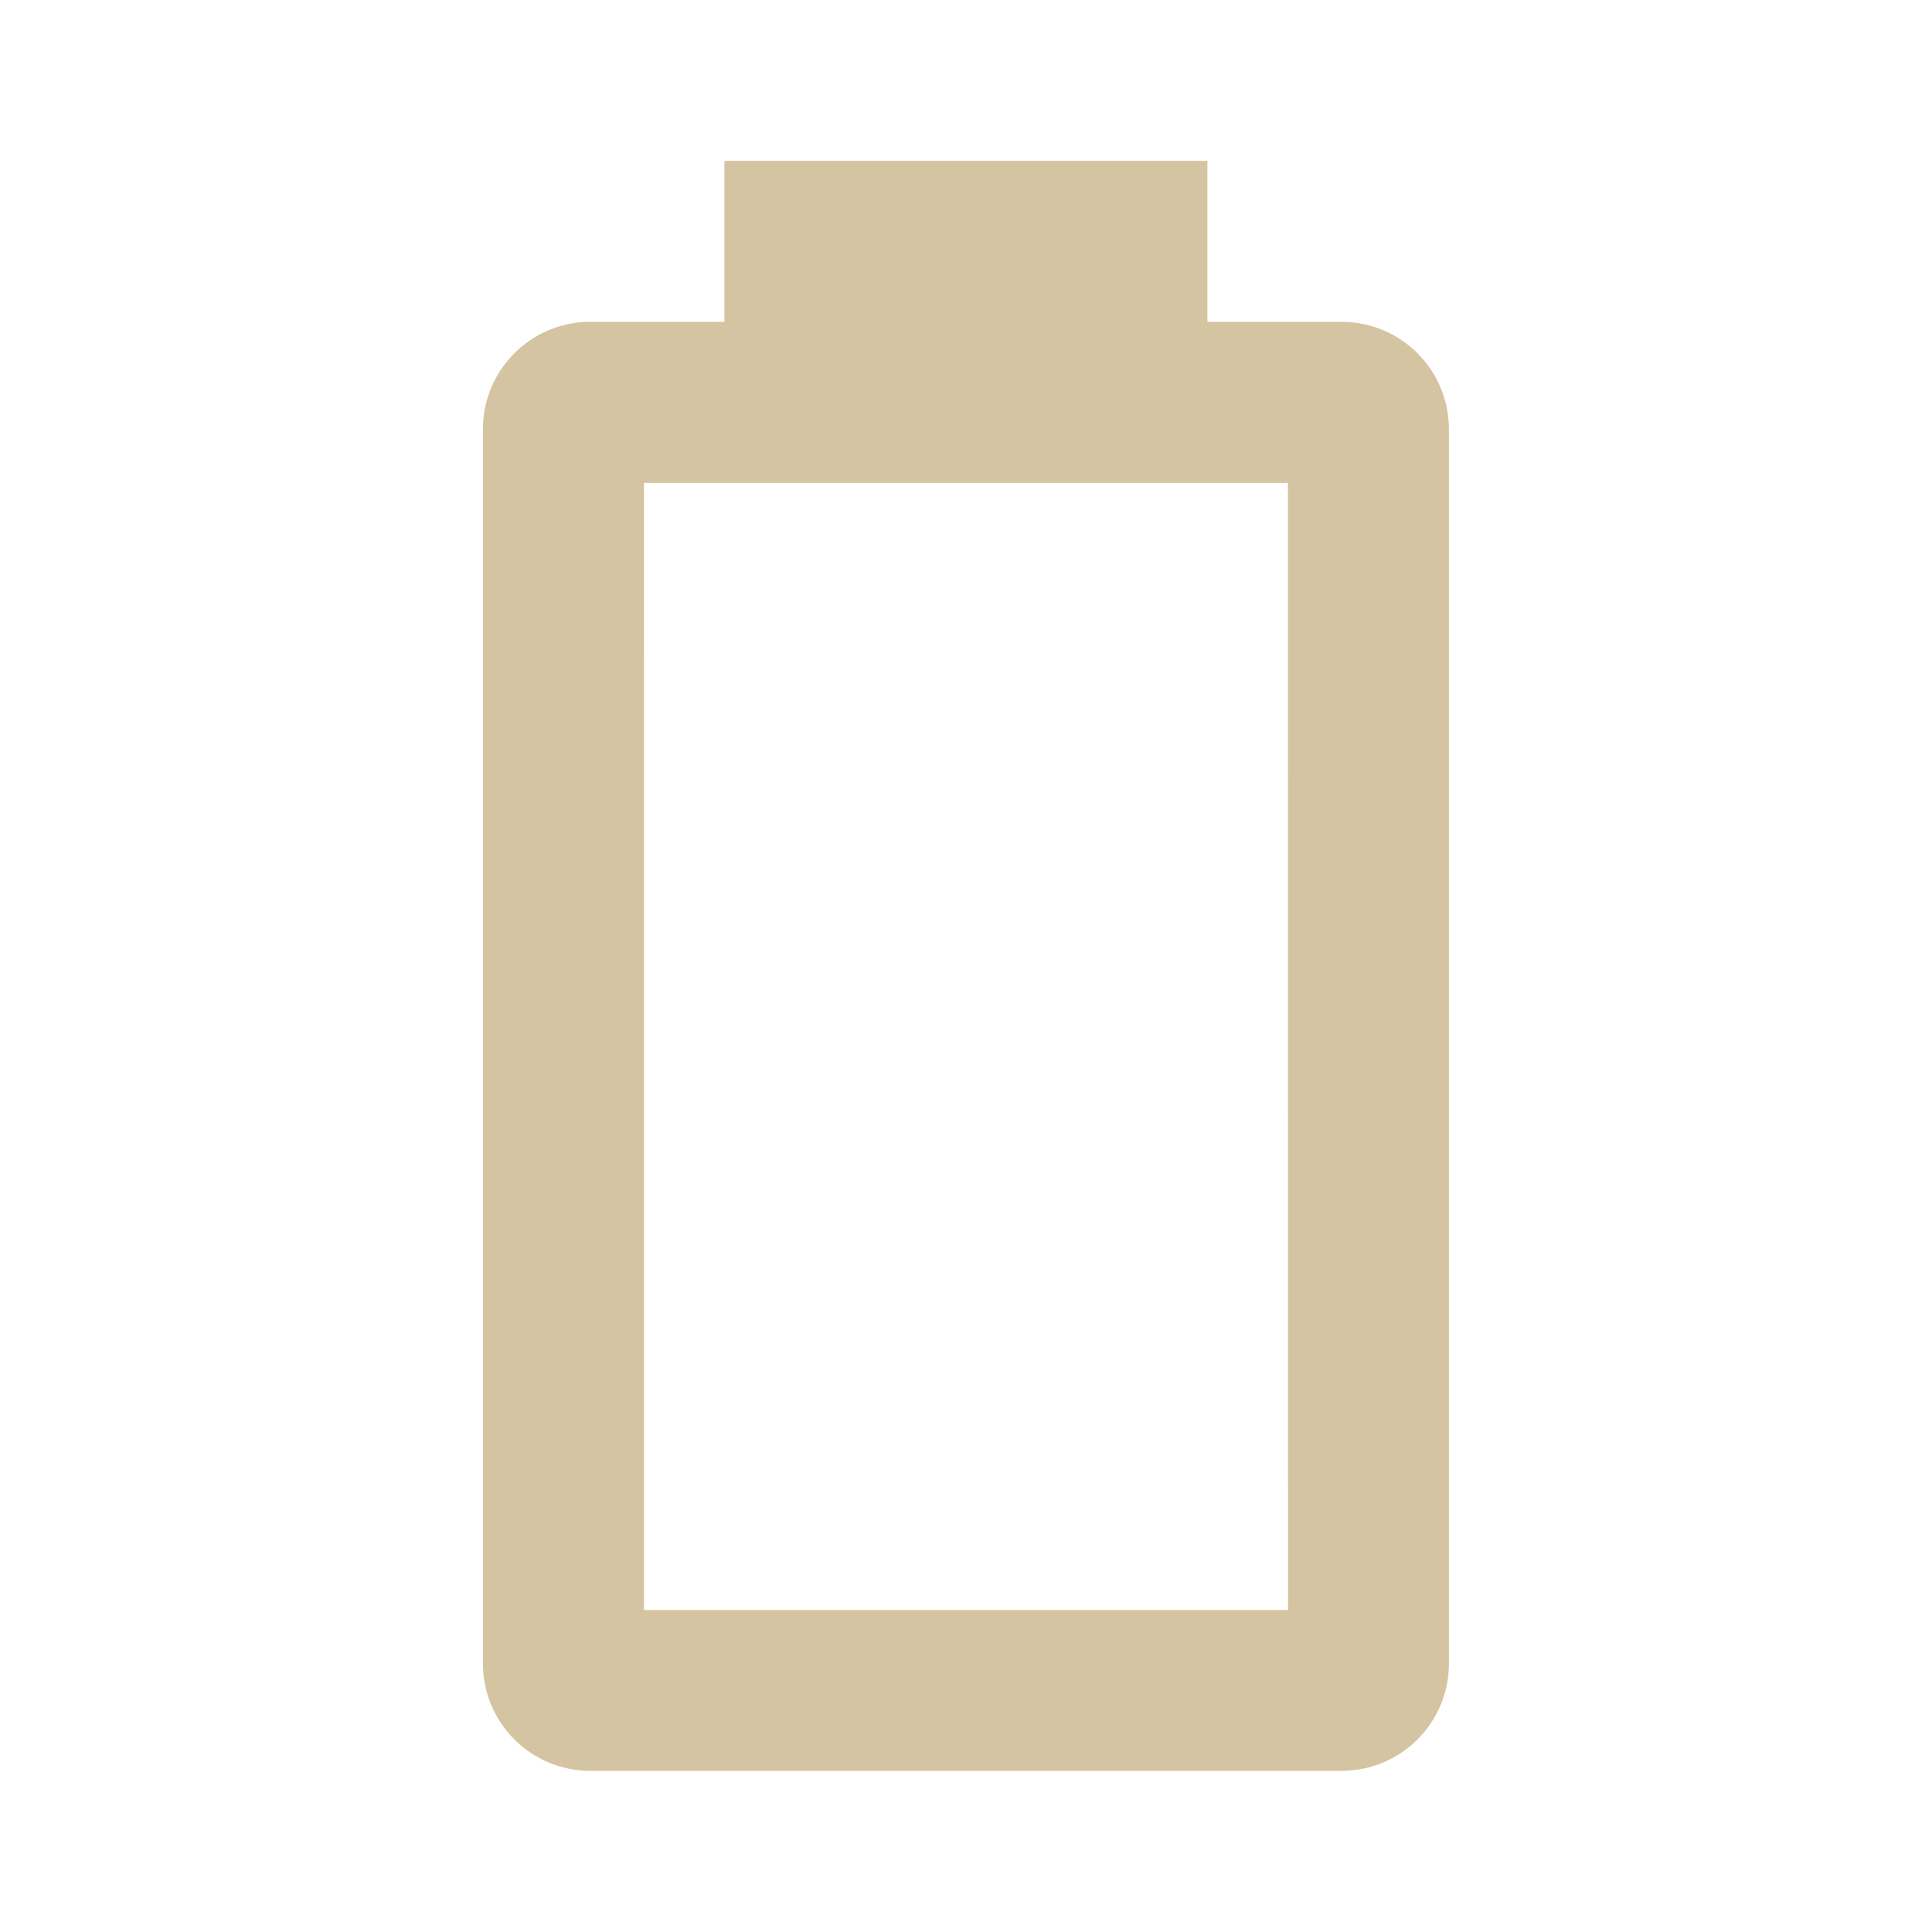
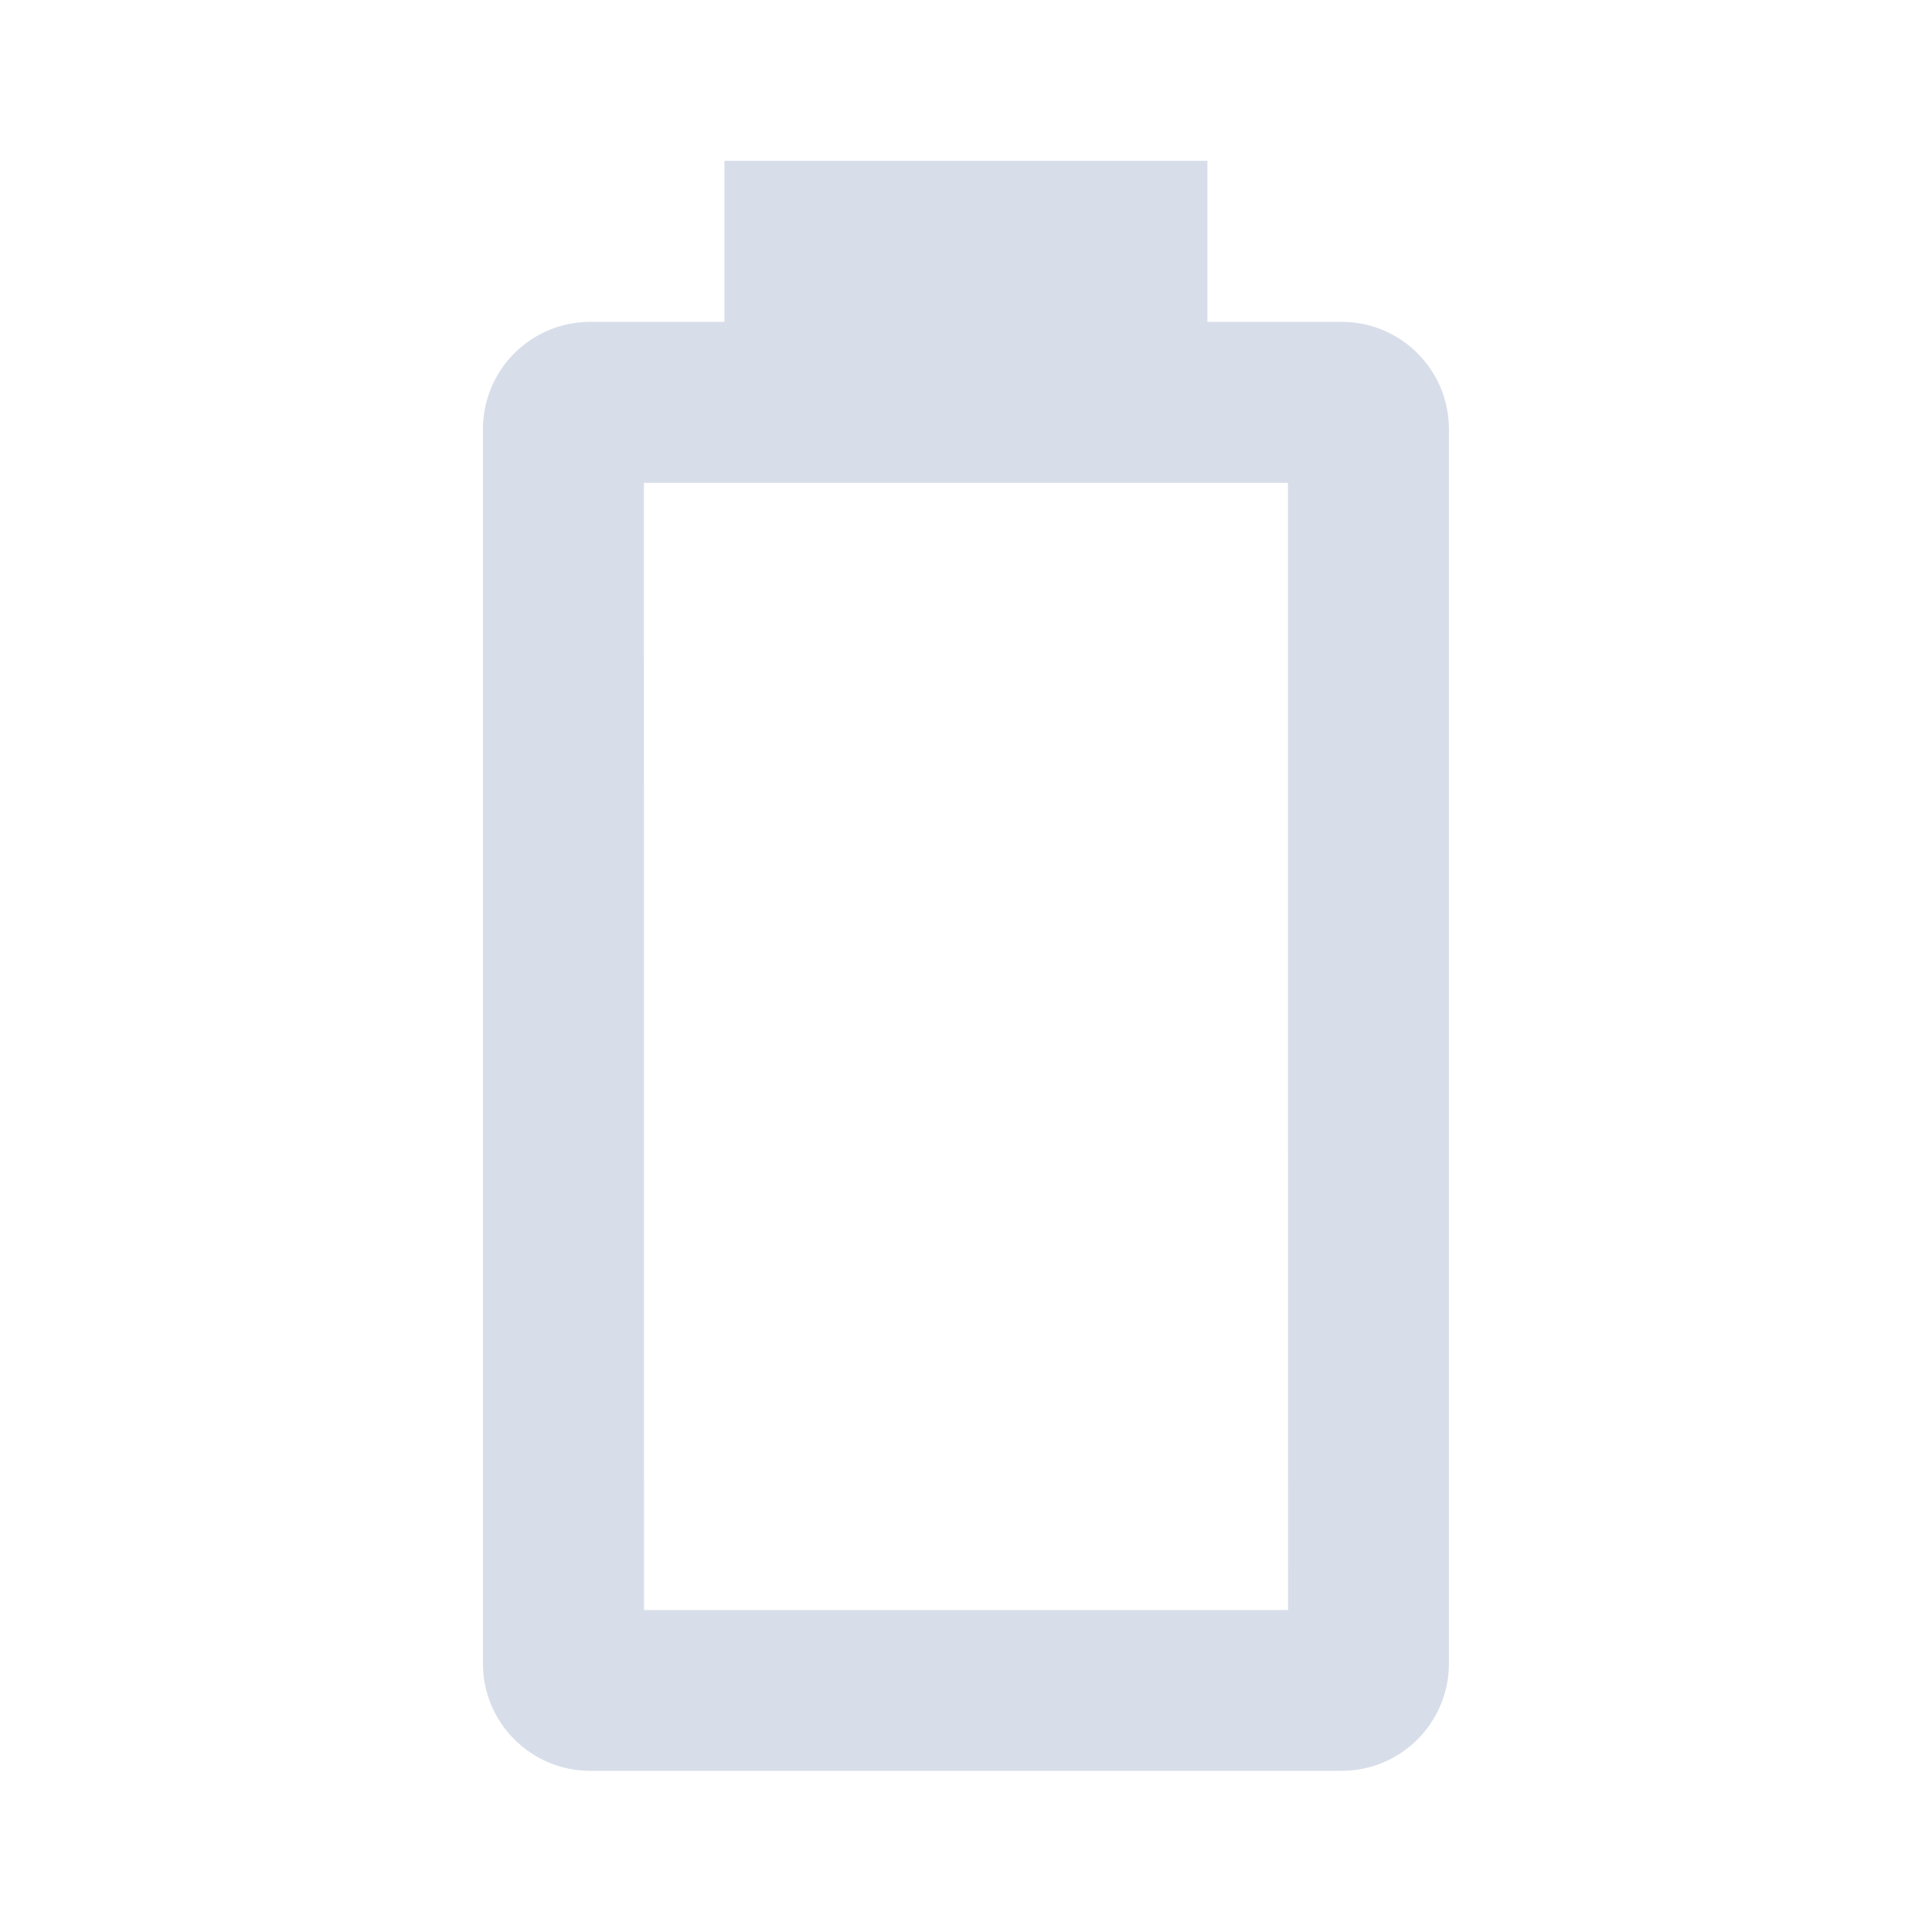
<svg xmlns="http://www.w3.org/2000/svg" version="1.1" baseProfile="full" width="240" height="240" viewBox="0 0 24.00 24.00" enable-background="new 0 0 24.00 24.00" xml:space="preserve">
-   <path fill="#d5c4a1" fill-opacity="1" stroke-width="0.2" stroke-linejoin="round" d="M 16,20L 8,20L 7.999,5.998L 15.999,5.998M 16.666,3.998L 14.999,3.998L 14.999,1.998L 8.999,1.998L 8.999,3.998L 7.332,3.998C 6.596,3.998 5.999,4.595 5.999,5.331L 5.999,20.665C 5.999,21.401 6.596,21.998 7.332,21.998L 16.666,21.998C 17.403,21.998 17.999,21.401 17.999,20.665L 17.999,5.331C 17.999,4.595 17.403,3.998 16.666,3.998 Z " />
+   <path fill="#d8dee9" fill-opacity="1" stroke-width="0.2" stroke-linejoin="round" d="M 16,20L 8,20L 7.999,5.998L 15.999,5.998M 16.666,3.998L 14.999,3.998L 14.999,1.998L 8.999,1.998L 8.999,3.998L 7.332,3.998C 6.596,3.998 5.999,4.595 5.999,5.331L 5.999,20.665C 5.999,21.401 6.596,21.998 7.332,21.998L 16.666,21.998C 17.403,21.998 17.999,21.401 17.999,20.665L 17.999,5.331C 17.999,4.595 17.403,3.998 16.666,3.998 Z " />
</svg>
